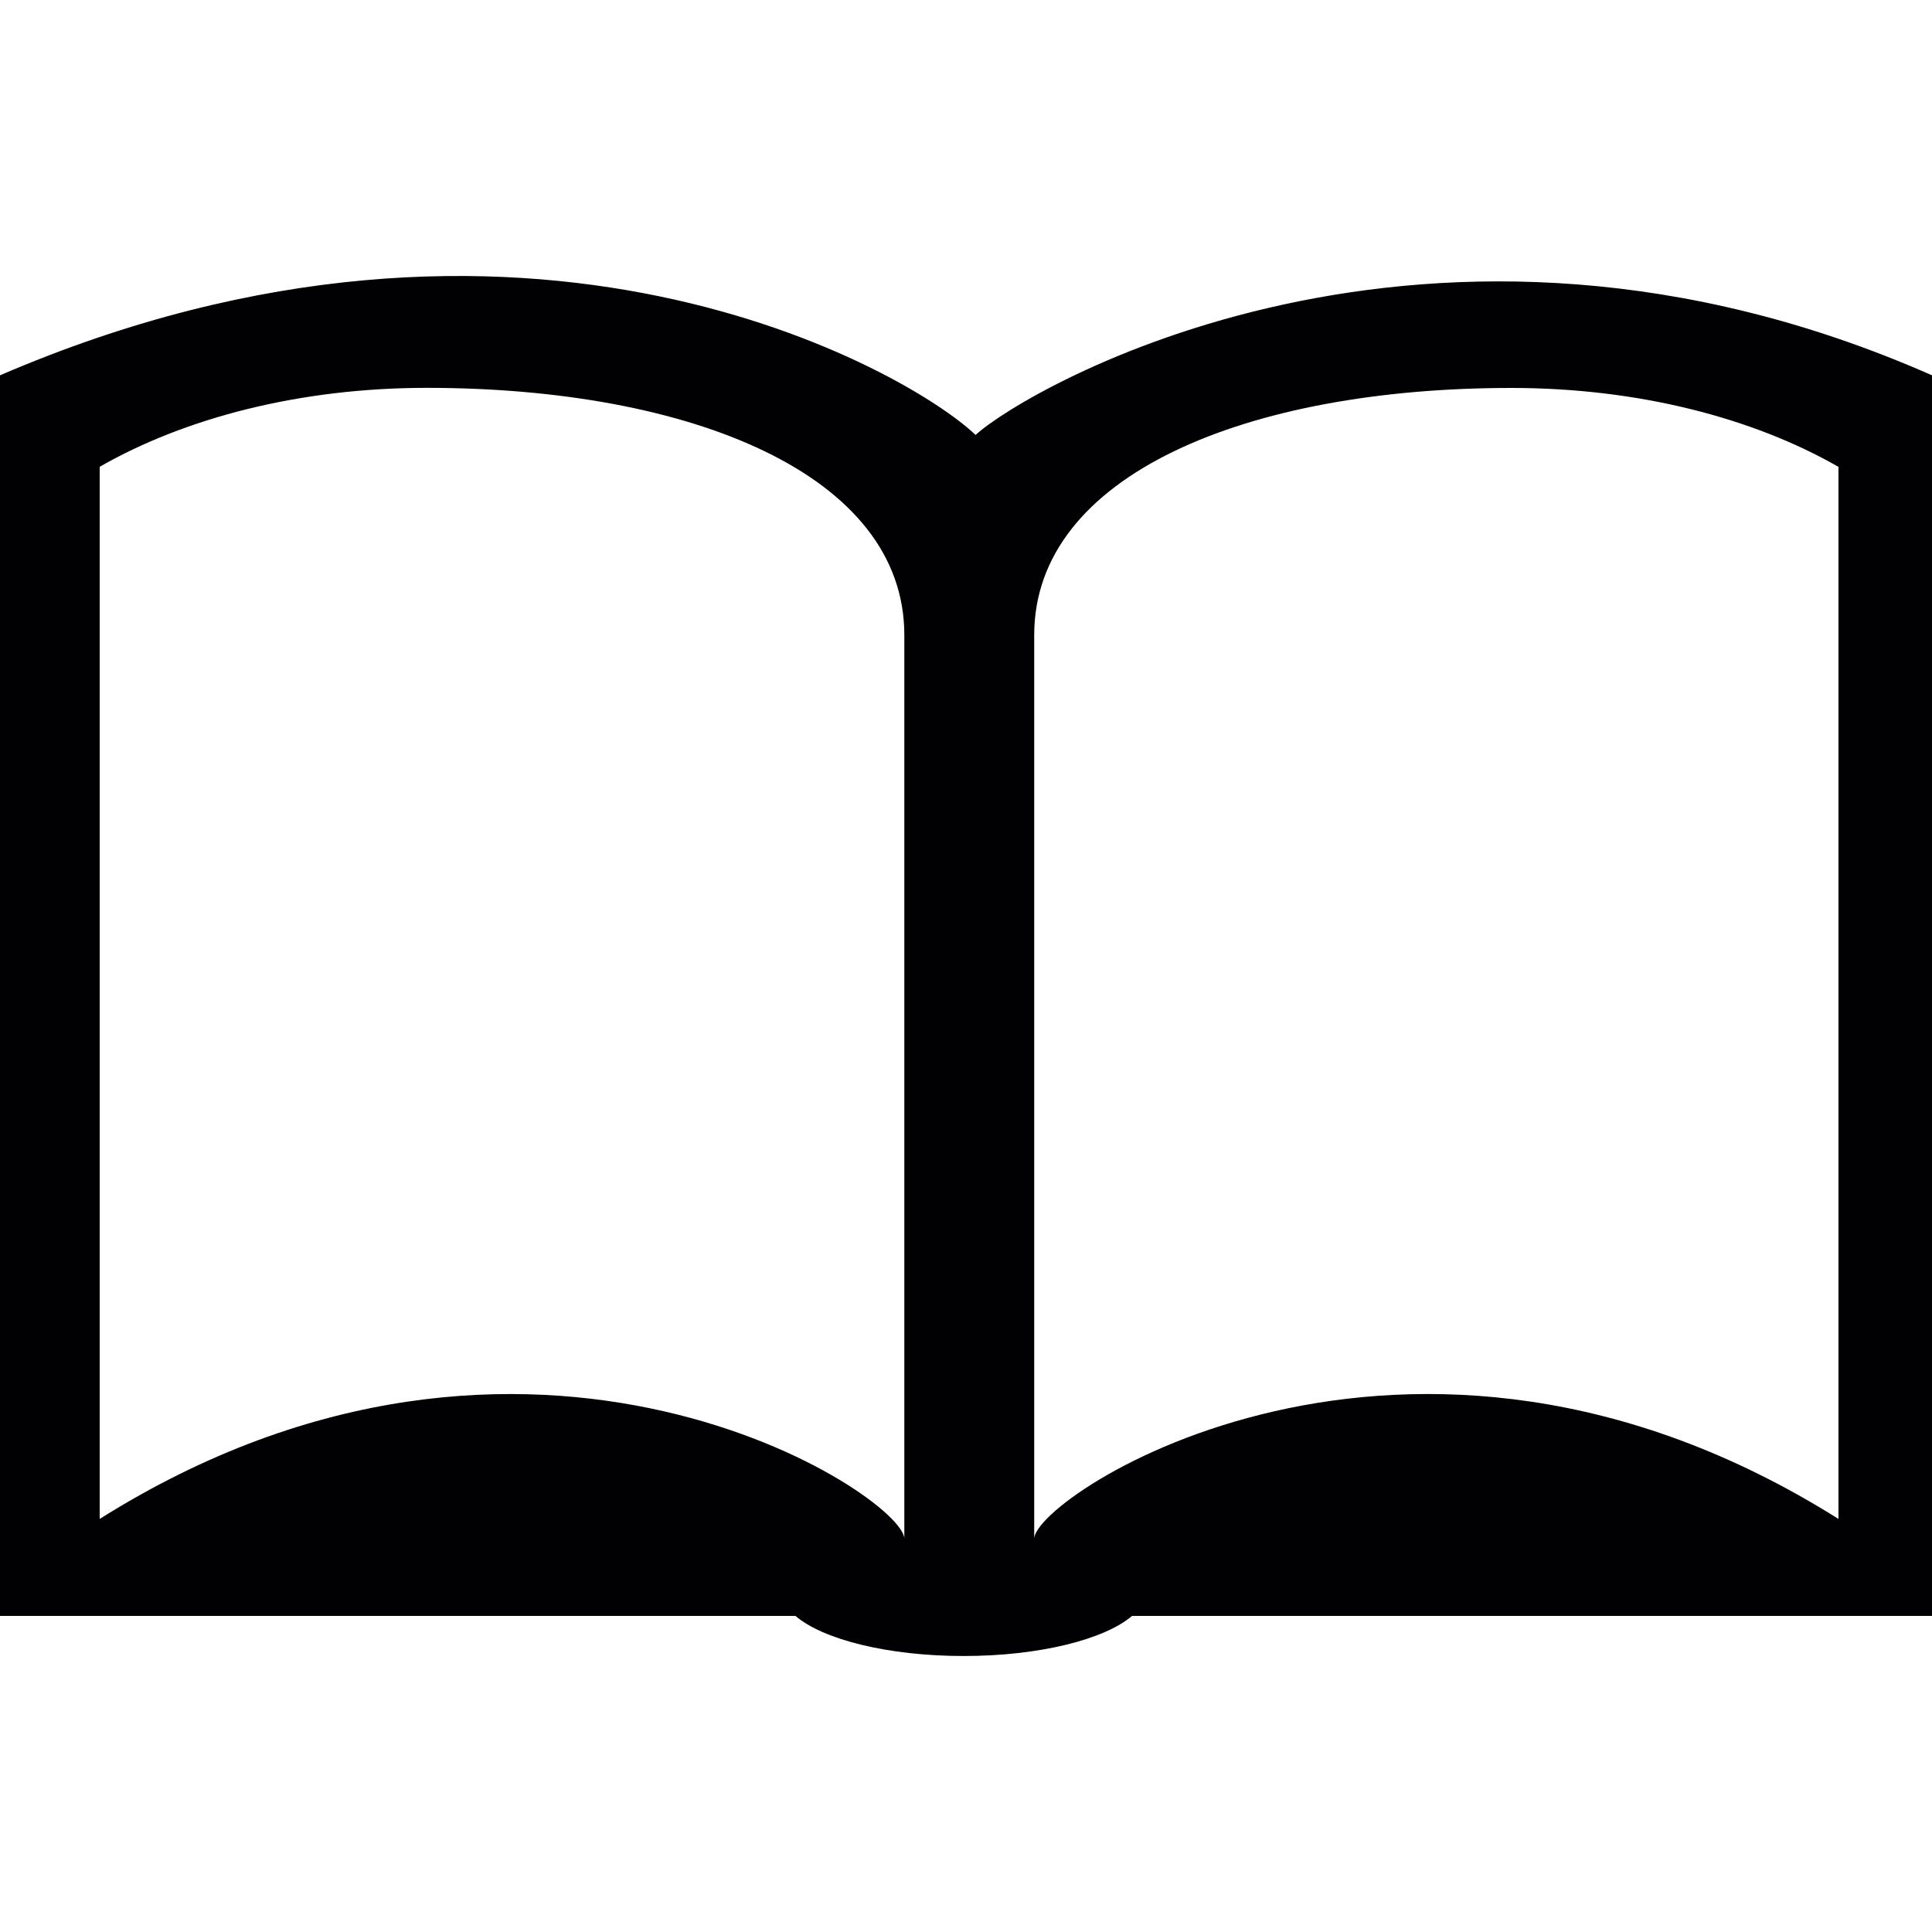
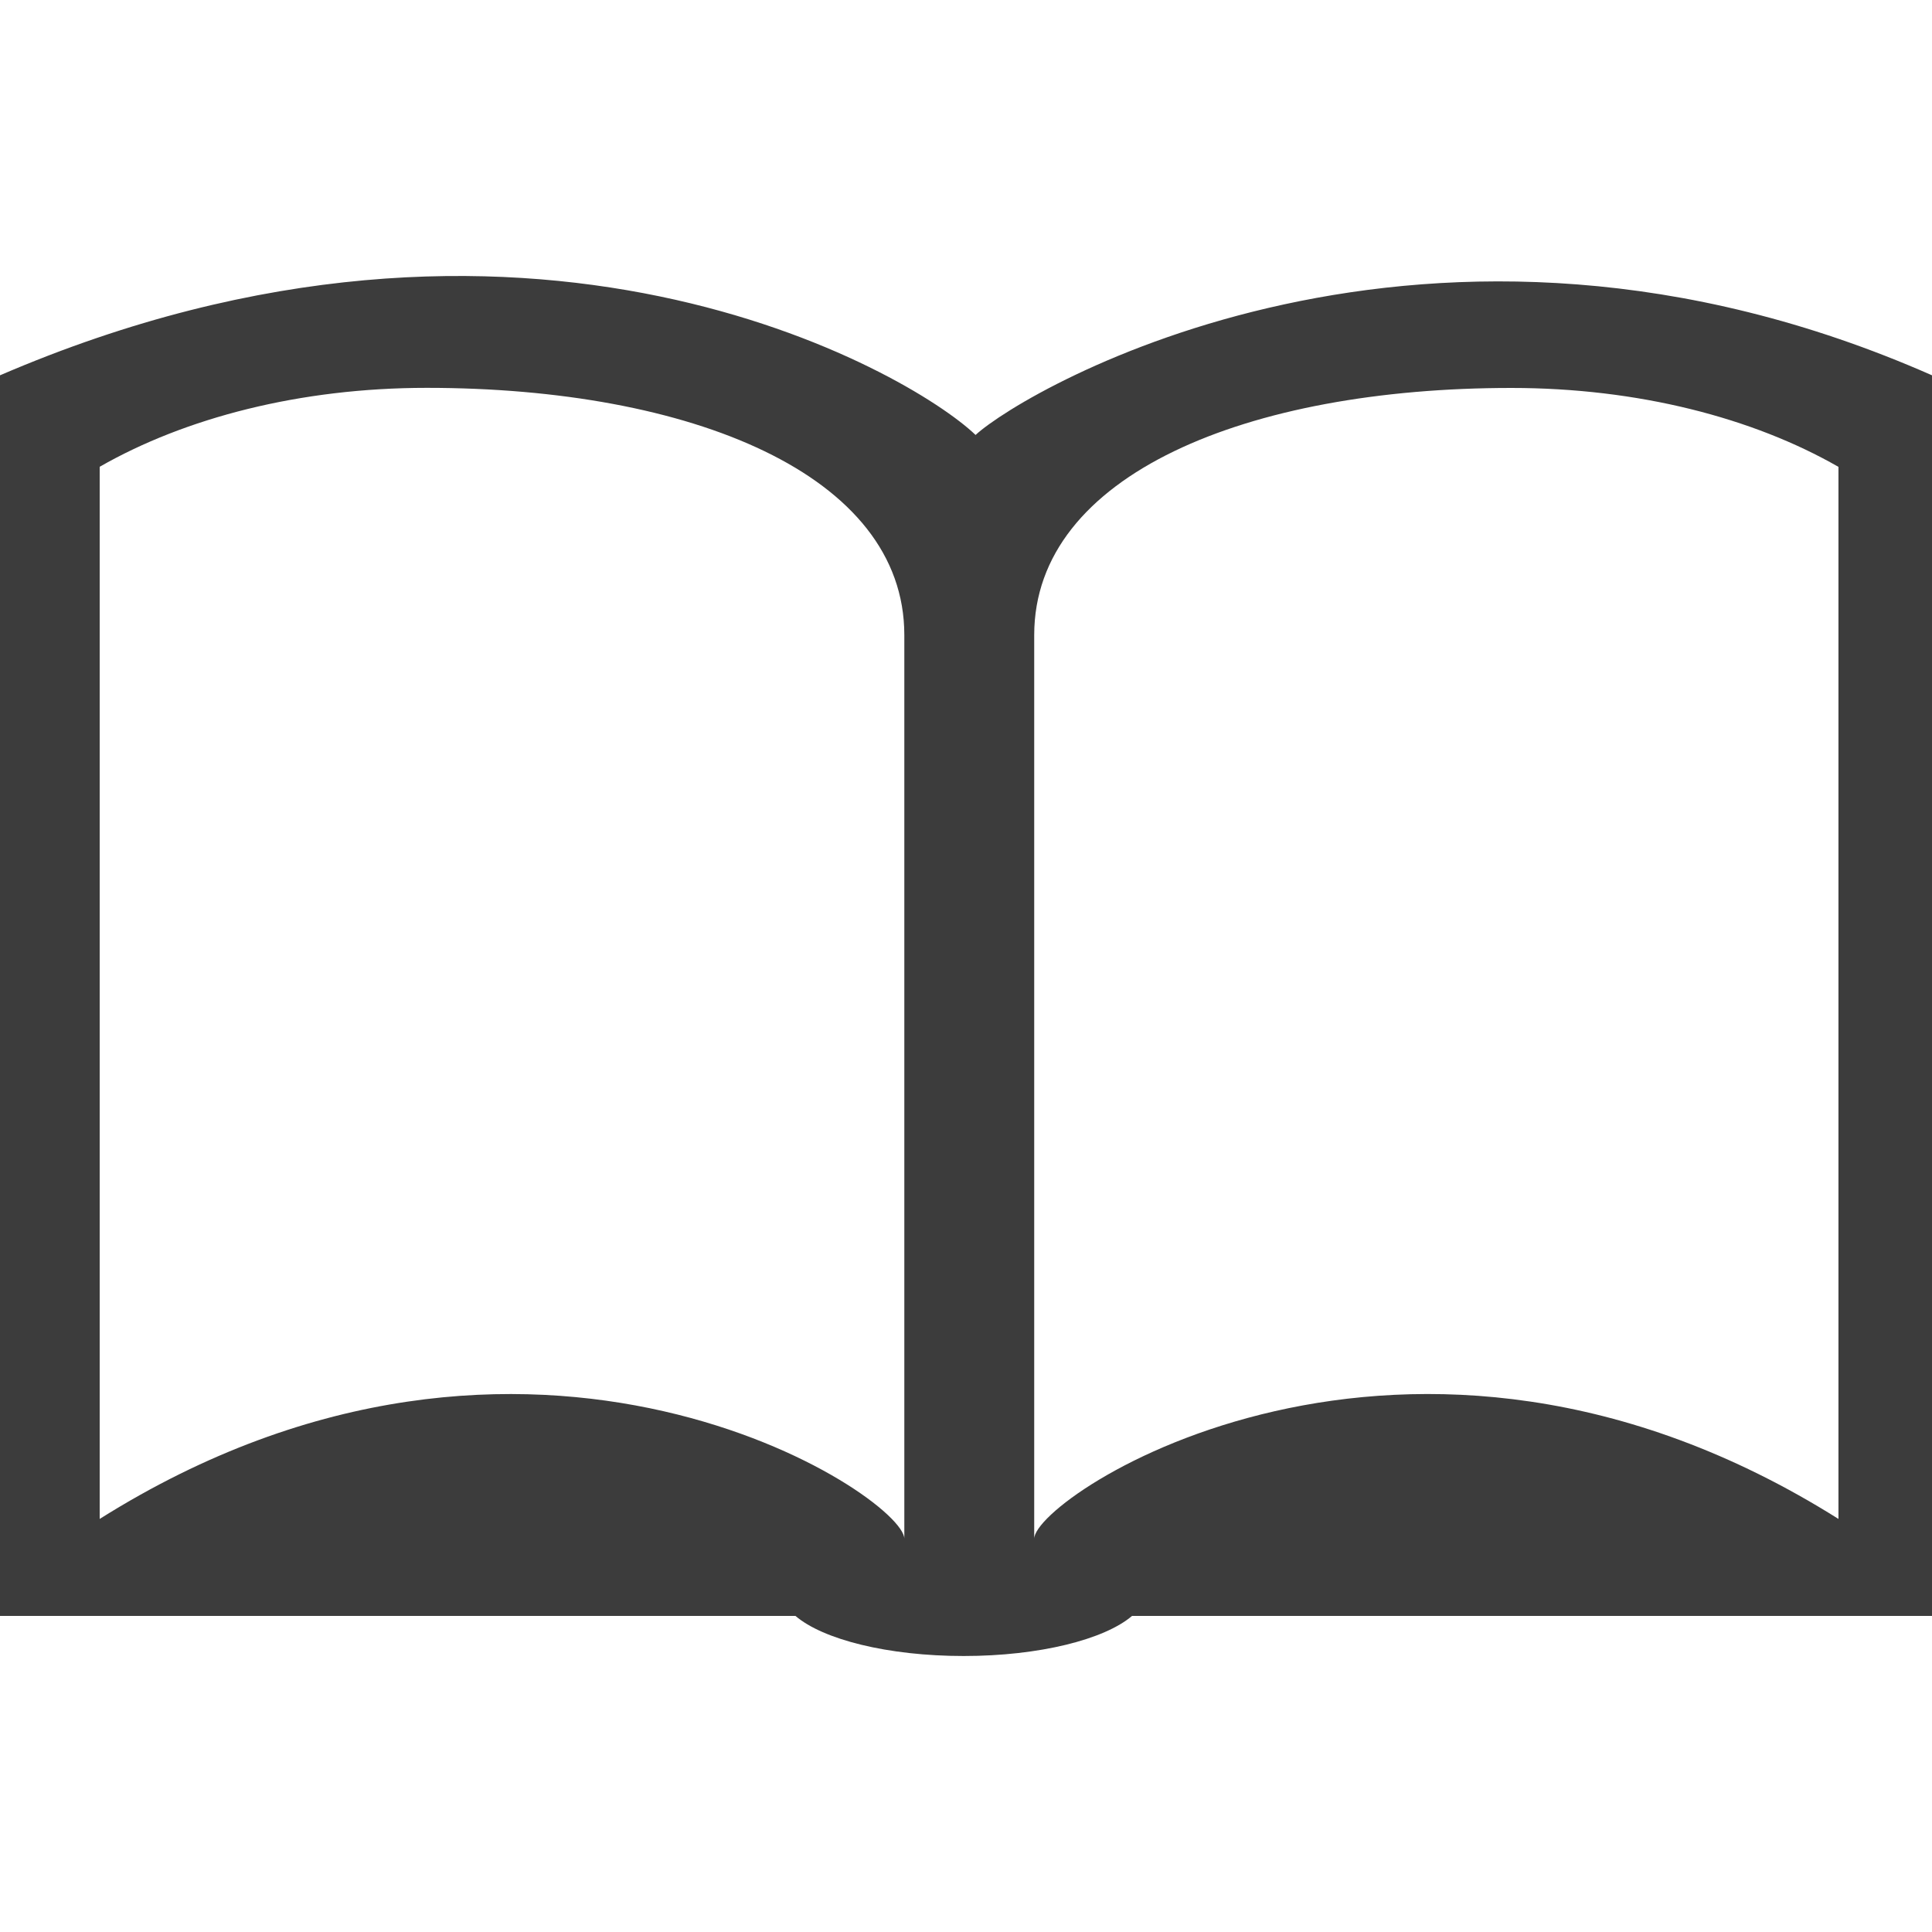
<svg xmlns="http://www.w3.org/2000/svg" version="1.1" id="Capa_1" x="0px" y="0px" width="79.536px" height="79.536px" viewBox="0 0 79.536 79.536" style="enable-background:new 0 0 79.536 79.536;" xml:space="preserve">
  <g>
-     <path style="fill:#010002;" d="M40.162,17.906C37.415,15.275,21.614,6.141,0,15.451c0,0.138,0,2.722,0,6.654v44.418h32.747   c1.126,0.968,3.798,1.651,6.926,1.651c3.119,0,5.802-0.684,6.931-1.651h32.933V22.105c0-3.933,0-6.517,0-6.654   C58.813,6.314,42.257,15.982,40.162,17.906z M37.229,63.349c0-1.75-15.372-11.981-33.125-0.818V19.216   c3.516-2.014,8.246-3.249,13.463-3.249c10.864,0,19.662,3.562,19.662,10.175V63.349z M75.684,62.53   c-17.751-11.163-33.108-0.932-33.108,0.818V26.146c0-6.612,8.792-10.175,19.646-10.175c5.22,0,9.952,1.235,13.463,3.249V62.53z" />
+     <path style="fill:#3C3C3C;" d="M40.162,17.906C37.415,15.275,21.614,6.141,0,15.451c0,0.138,0,2.722,0,6.654v44.418h32.747   c1.126,0.968,3.798,1.651,6.926,1.651c3.119,0,5.802-0.684,6.931-1.651h32.933V22.105c0-3.933,0-6.517,0-6.654   C58.813,6.314,42.257,15.982,40.162,17.906z M37.229,63.349c0-1.75-15.372-11.981-33.125-0.818V19.216   c3.516-2.014,8.246-3.249,13.463-3.249c10.864,0,19.662,3.562,19.662,10.175V63.349z M75.684,62.53   c-17.751-11.163-33.108-0.932-33.108,0.818V26.146c0-6.612,8.792-10.175,19.646-10.175c5.22,0,9.952,1.235,13.463,3.249V62.53z" />
  </g>
  <g>
</g>
  <g>
</g>
  <g>
</g>
  <g>
</g>
  <g>
</g>
  <g>
</g>
  <g>
</g>
  <g>
</g>
  <g>
</g>
  <g>
</g>
  <g>
</g>
  <g>
</g>
  <g>
</g>
  <g>
</g>
  <g>
</g>
</svg>
